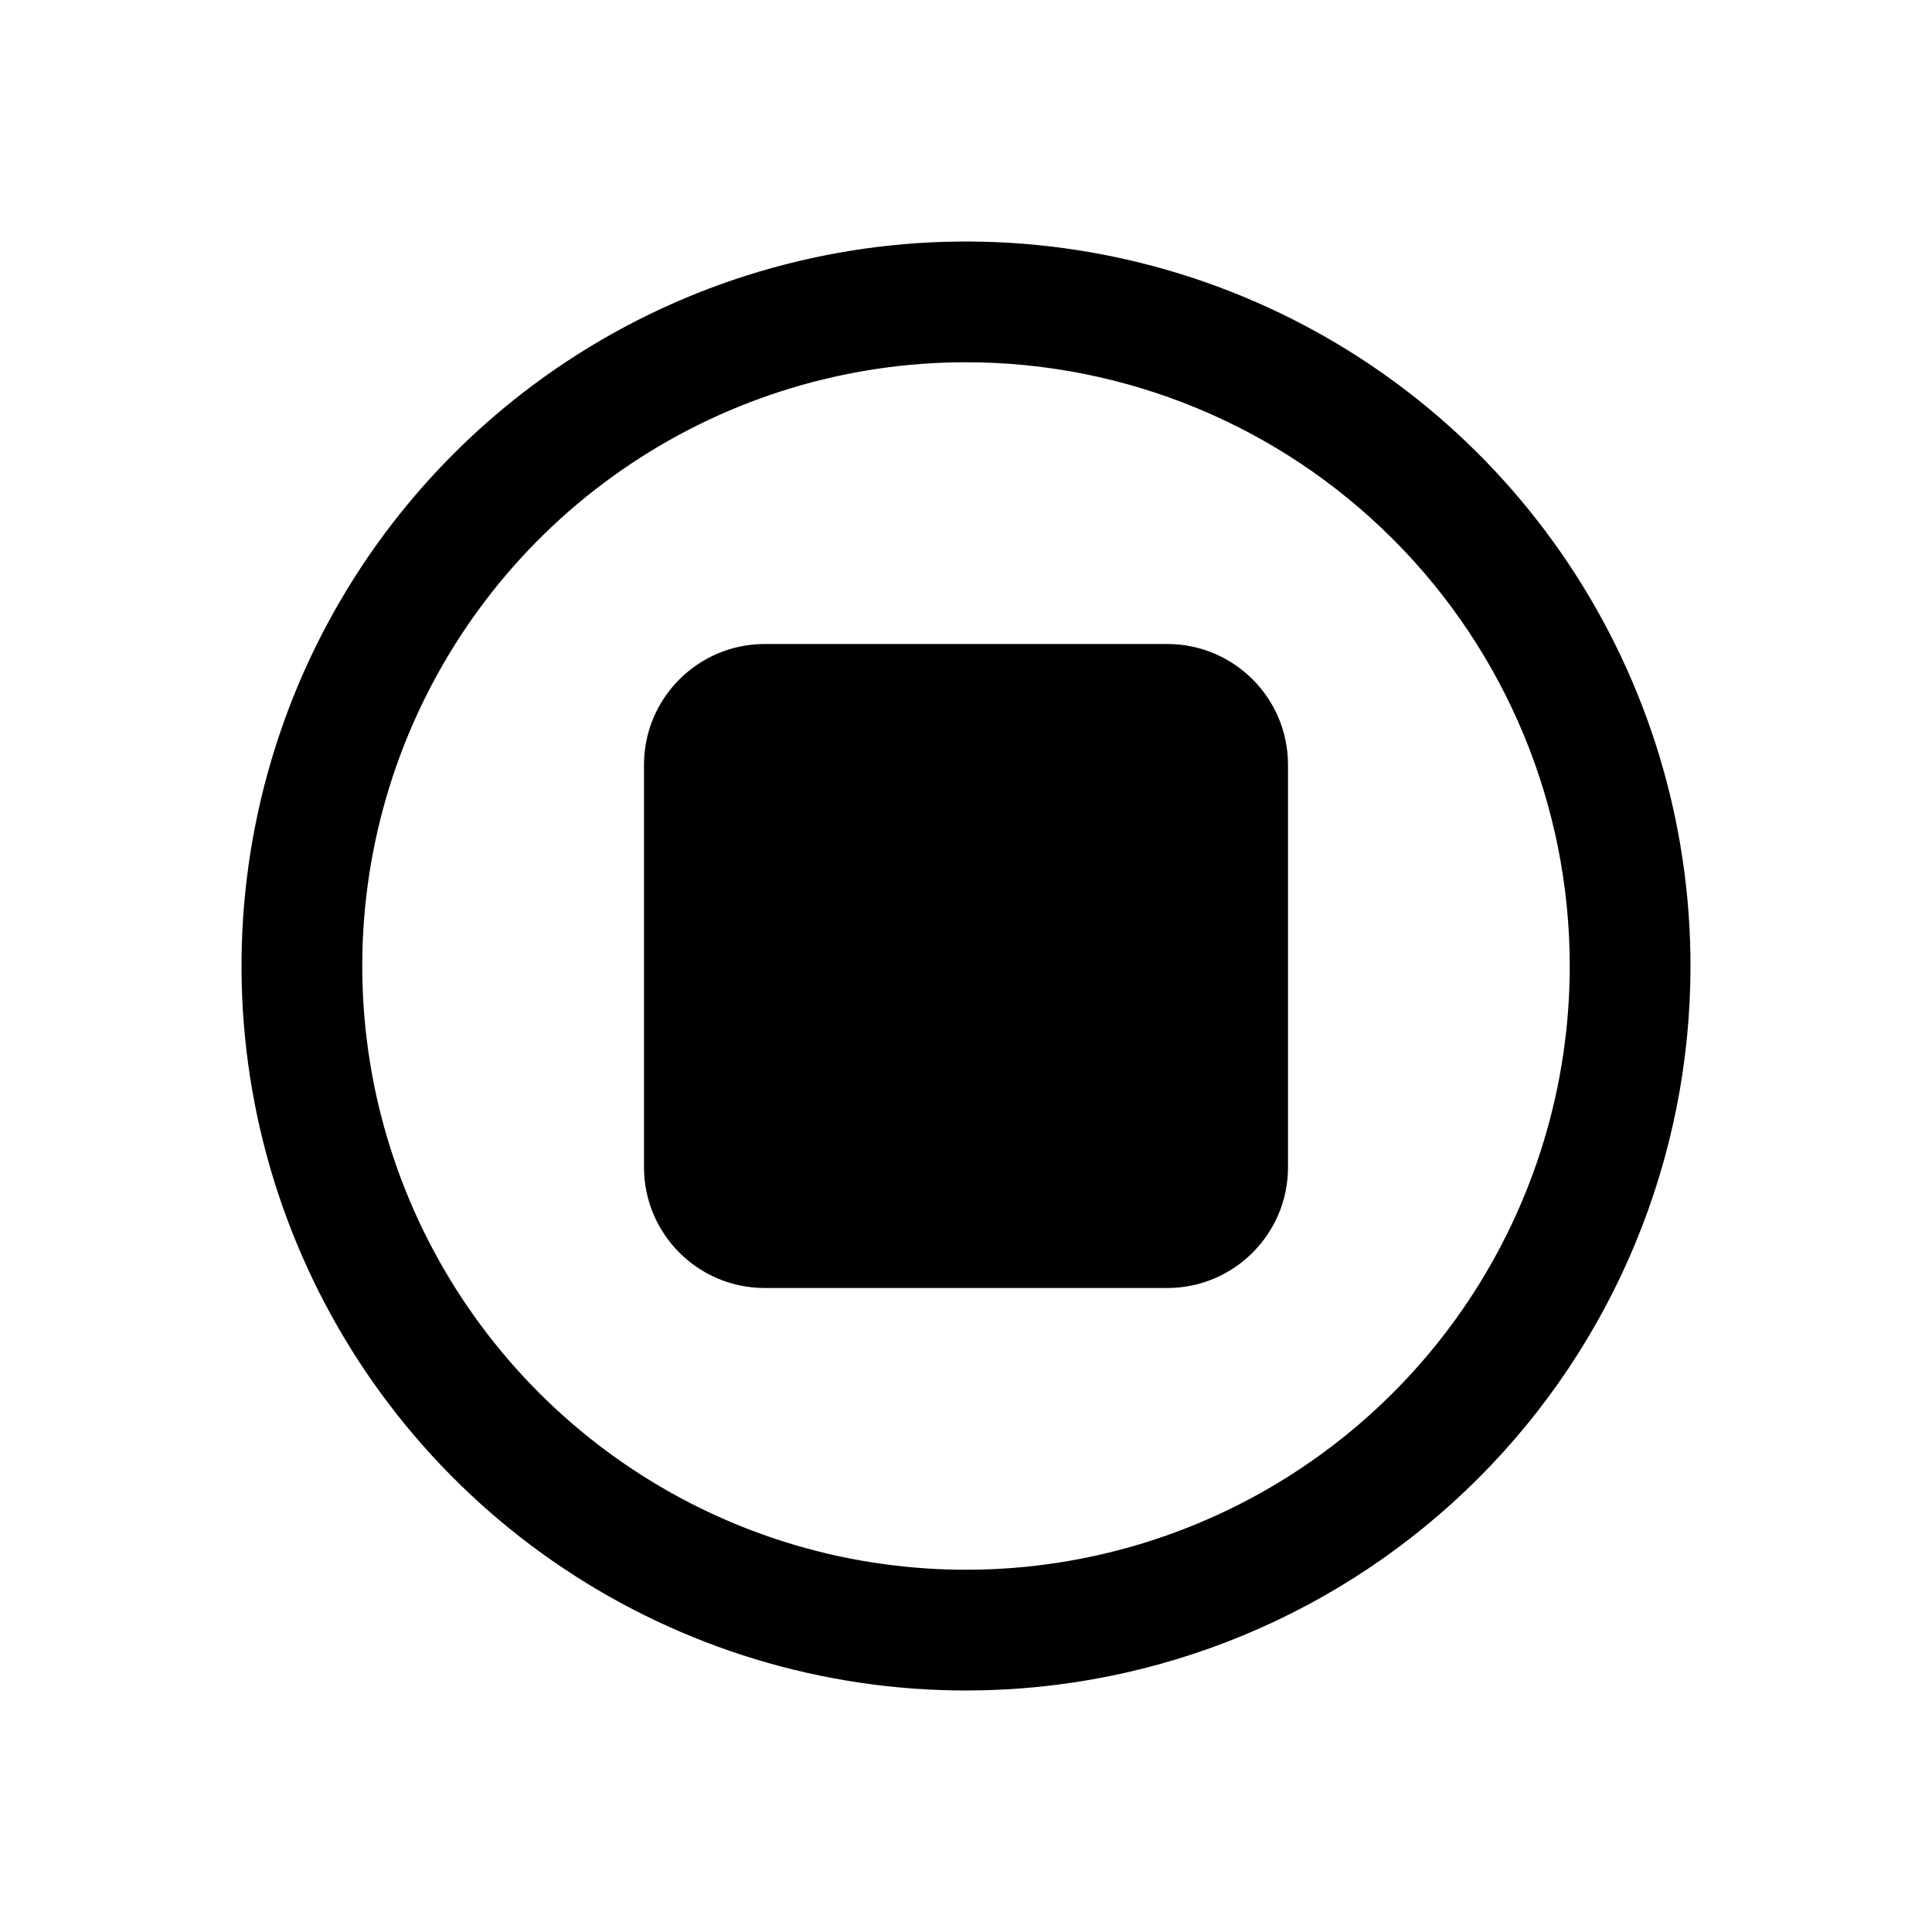
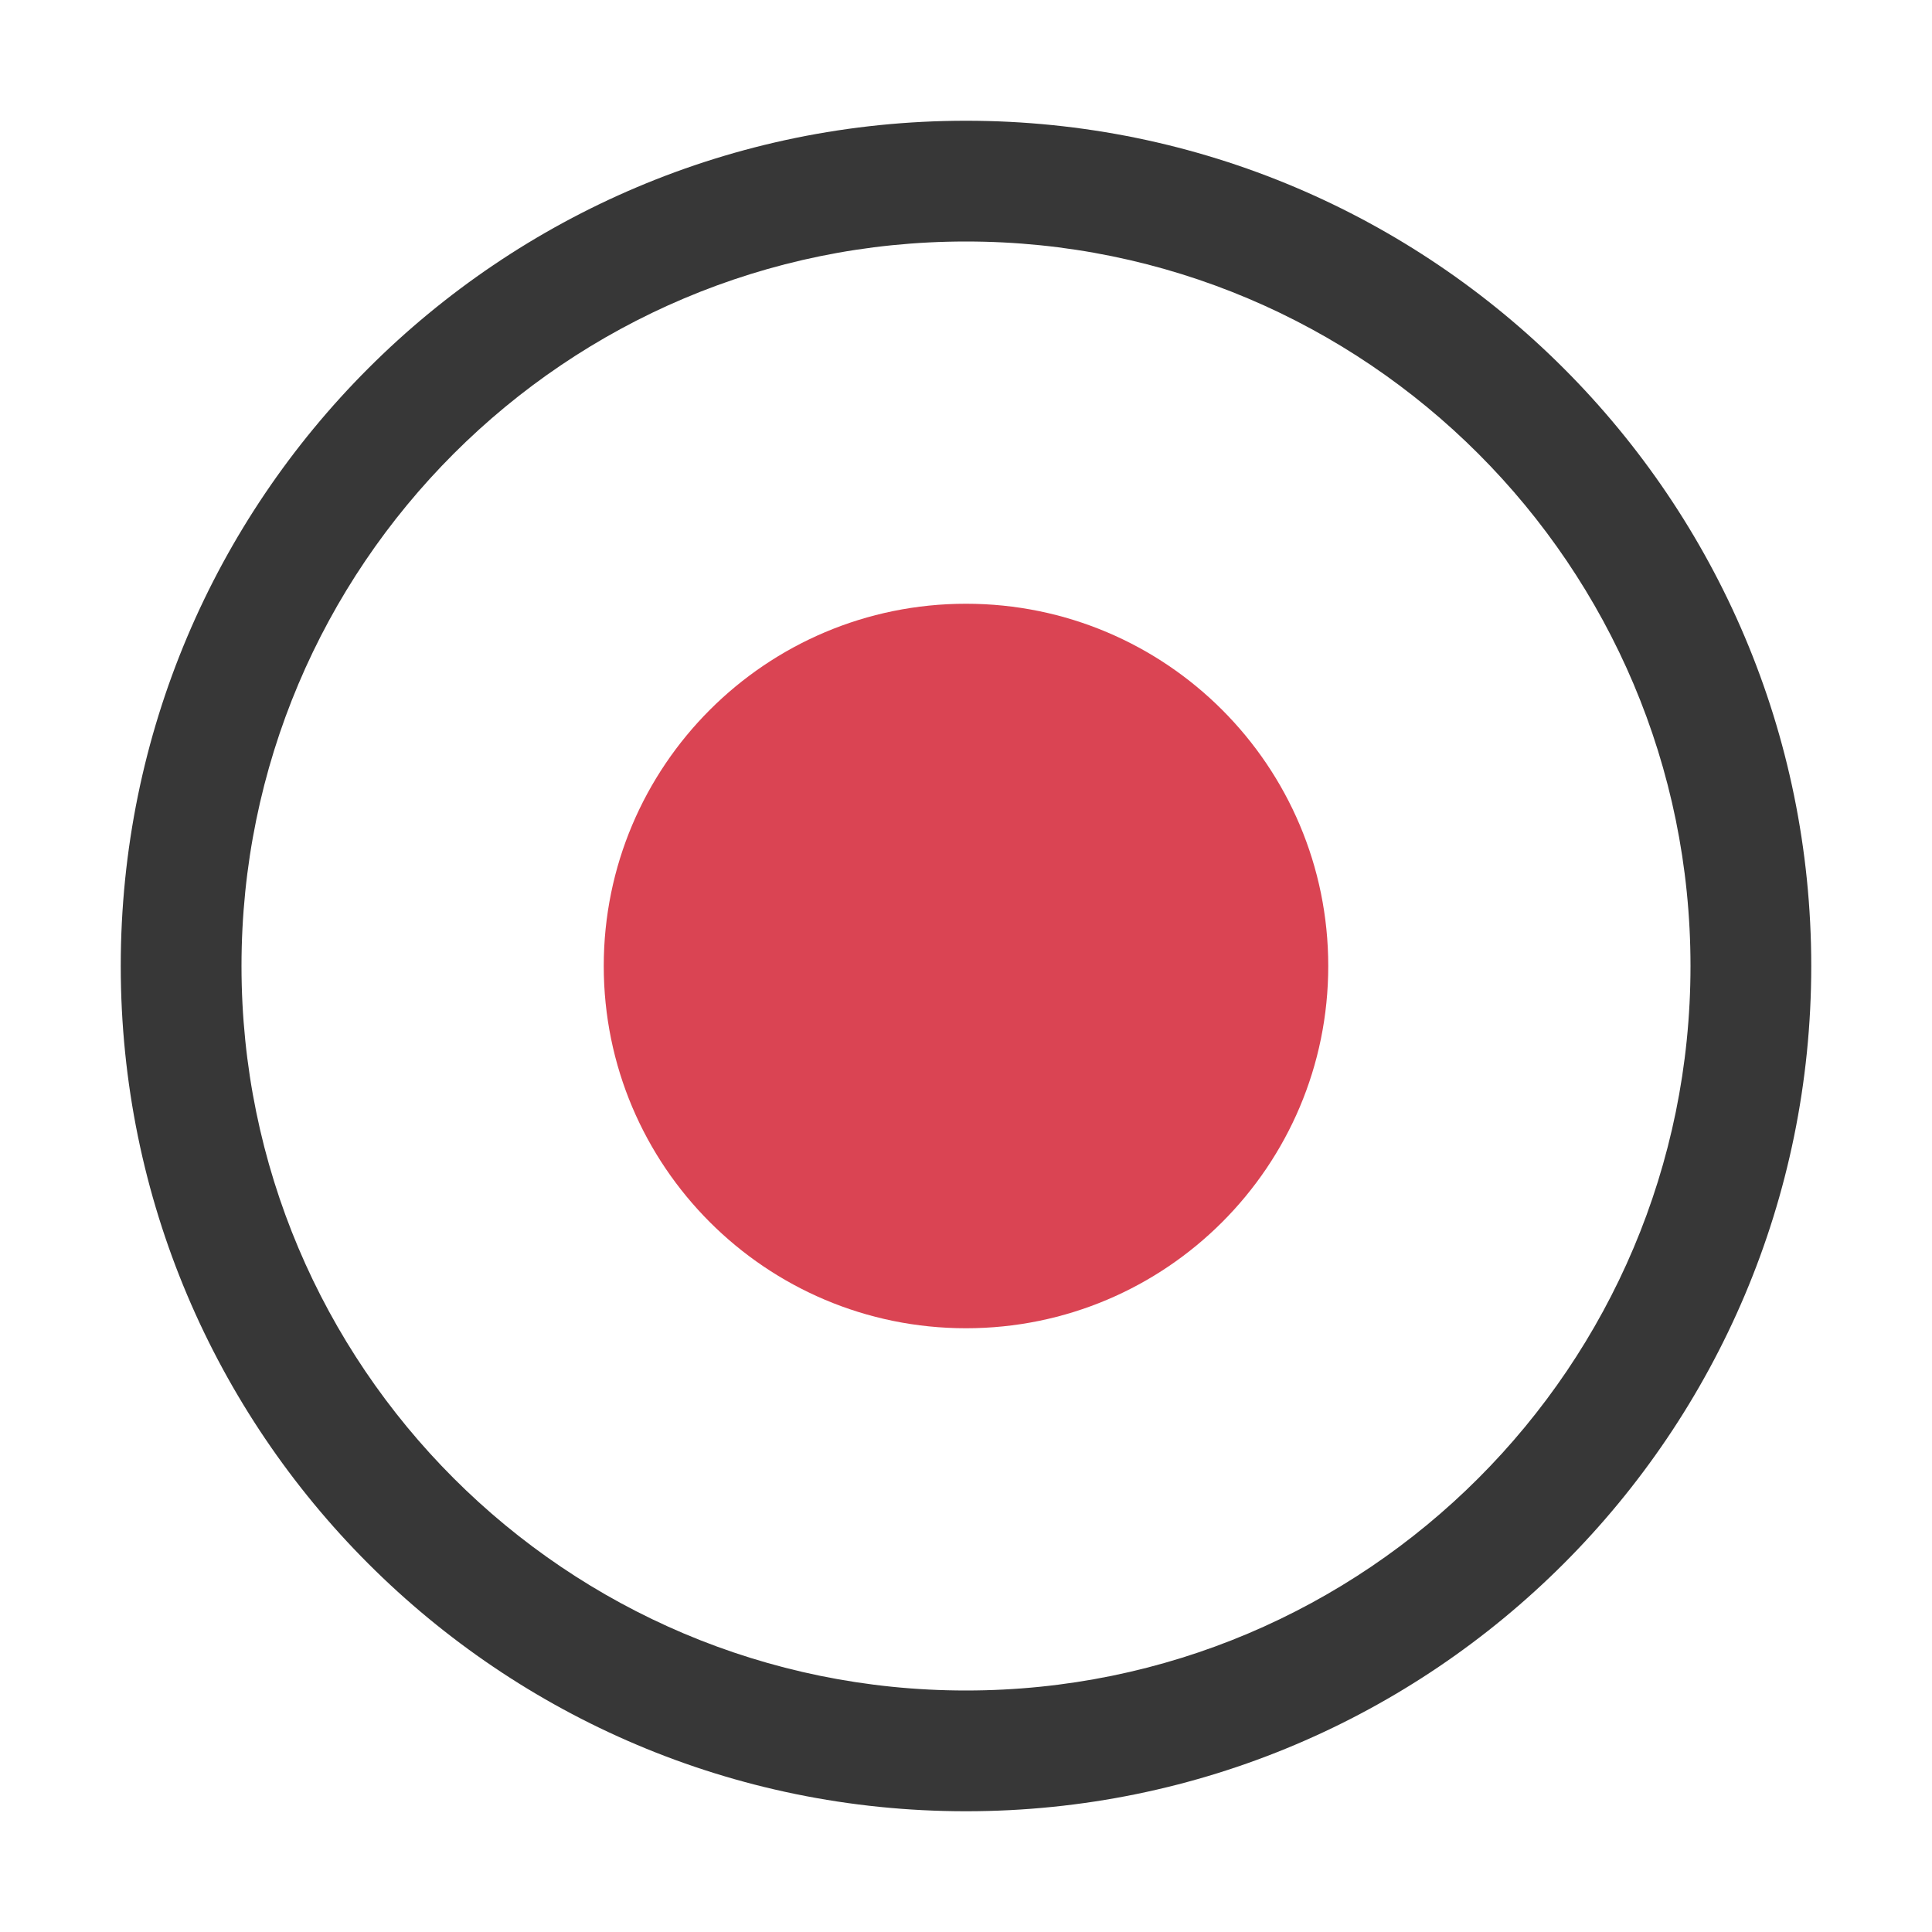
- <svg xmlns="http://www.w3.org/2000/svg" width="800px" height="800px" viewBox="0 0 24 24" fill="none">
-   <path d="M12 21C10.22 21 8.48 20.472 7 19.483C5.52 18.494 4.366 17.089 3.685 15.444C3.004 13.8 2.826 11.99 3.173 10.244C3.52 8.498 4.377 6.895 5.636 5.636C6.895 4.377 8.498 3.52 10.244 3.173C11.99 2.826 13.8 3.004 15.444 3.685C17.089 4.366 18.494 5.52 19.483 7C20.472 8.48 21 10.22 21 12C21 14.387 20.052 16.676 18.364 18.364C16.676 20.052 14.387 21 12 21ZM12 4.5C10.517 4.5 9.067 4.94 7.833 5.764C6.6 6.588 5.639 7.759 5.071 9.13C4.503 10.5 4.355 12.008 4.644 13.463C4.934 14.918 5.648 16.254 6.697 17.303C7.746 18.352 9.082 19.067 10.537 19.356C11.992 19.645 13.5 19.497 14.87 18.929C16.241 18.361 17.412 17.4 18.236 16.167C19.06 14.933 19.5 13.483 19.5 12C19.5 10.011 18.71 8.103 17.303 6.697C15.897 5.29 13.989 4.5 12 4.5Z" fill="#000000" />
-   <path d="M14.5 8H9.5C8.672 8 8 8.672 8 9.5V14.5C8 15.328 8.672 16 9.5 16H14.5C15.328 16 16 15.328 16 14.5V9.5C16 8.672 15.328 8 14.5 8Z" fill="#000000" />
+ <svg xmlns="http://www.w3.org/2000/svg" width="800px" height="800px" viewBox="0 0 16 16" version="1.1" id="svg2">
+   <g transform="translate(0 -1036.362)" id="layer1">
+     <path id="path828" transform="translate(0 1036.362)" d="M8 1a7 7 0 0 0-7 7 7 7 0 0 0 7 7 7 7 0 0 0 7-7 7 7 0 0 0-7-7zm0 1a6 6 0 0 1 6 6 6 6 0 0 1-6 6 6 6 0 0 1-6-6 6 6 0 0 1 6-6z" style="opacity:1;vector-effect:none;fill:#373737;fill-opacity:1;stroke:none;stroke-width:4;stroke-linecap:square;stroke-linejoin:round;stroke-miterlimit:4;stroke-dasharray:none;stroke-dashoffset:3.2;stroke-opacity:.551" />
+     <circle r="3" cy="1044.362" cx="8" id="path833" style="opacity:1;vector-effect:none;fill:#da4453;fill-opacity:1;stroke:none;stroke-width:4;stroke-linecap:square;stroke-linejoin:round;stroke-miterlimit:4;stroke-dasharray:none;stroke-dashoffset:3.2;stroke-opacity:.551" />
+   </g>
</svg>
